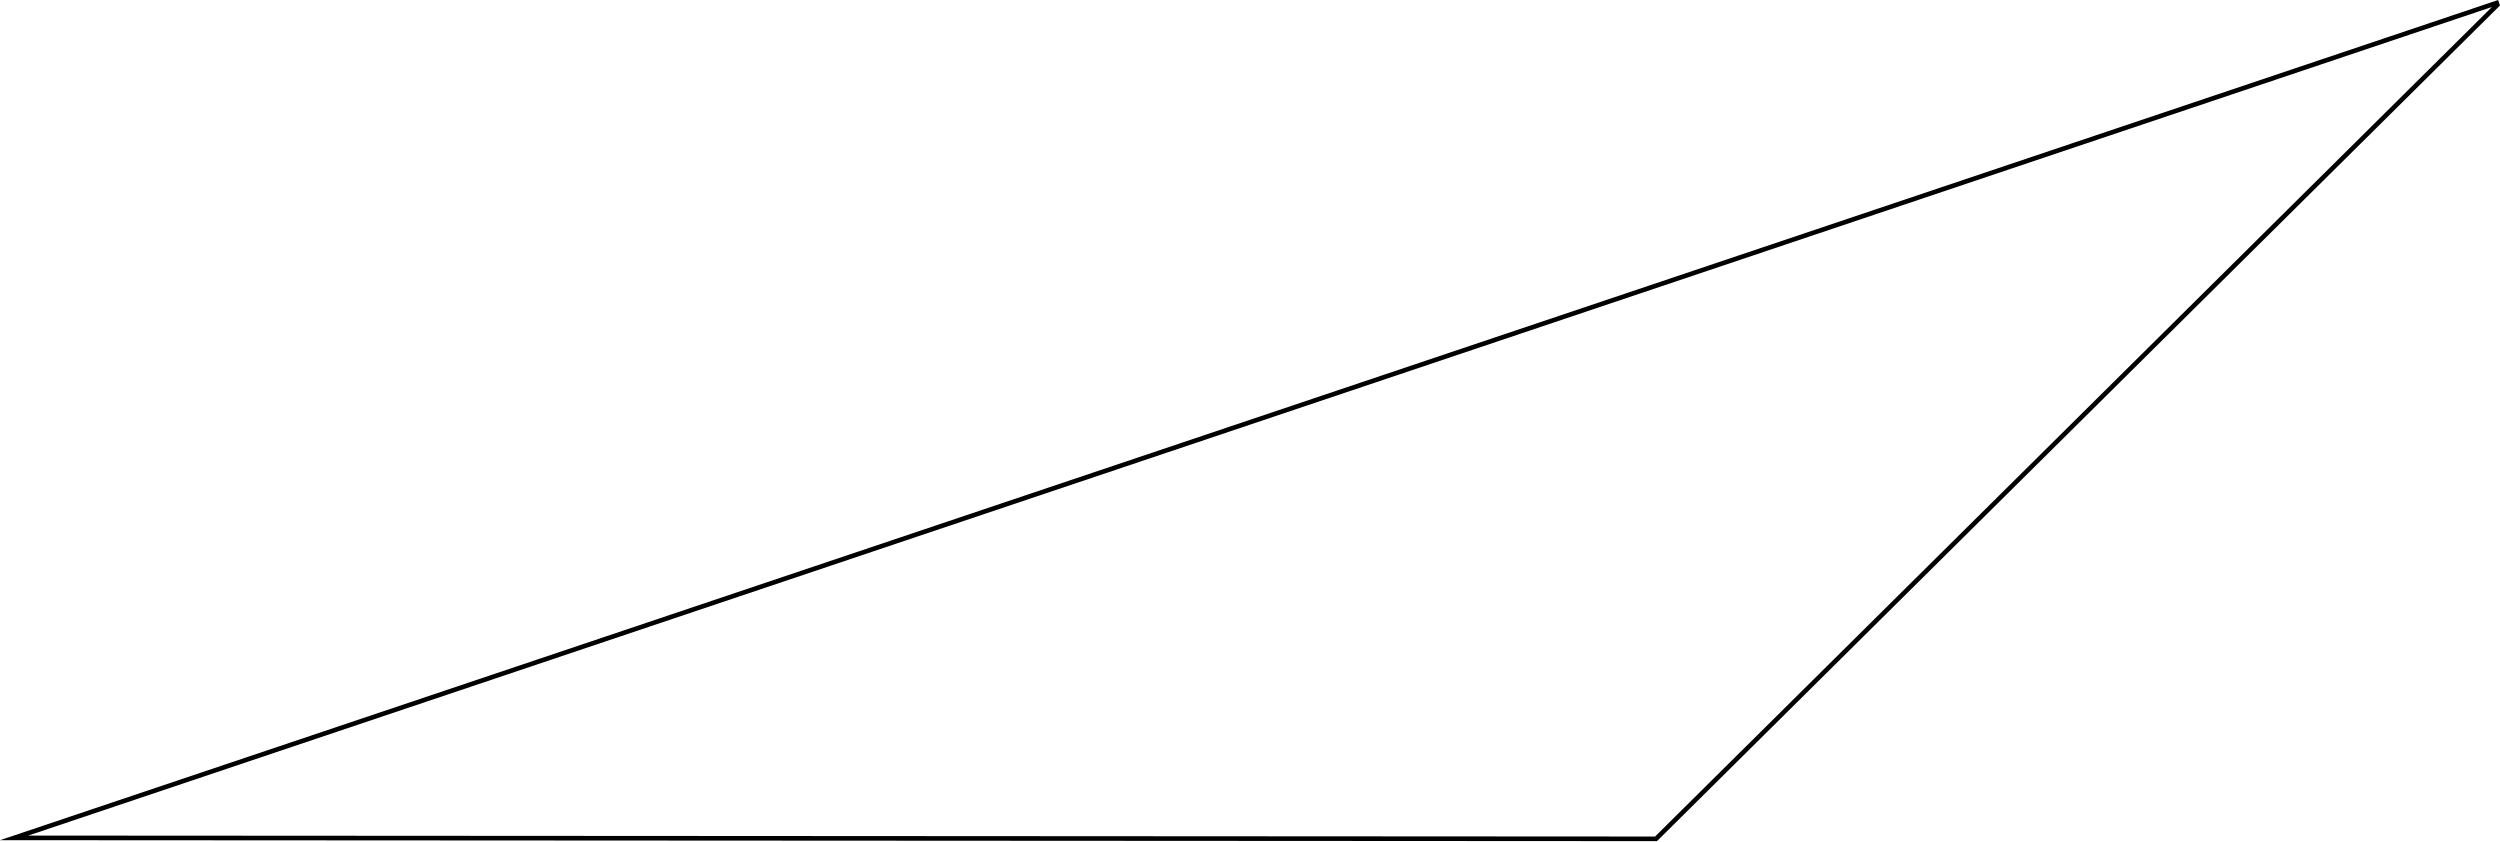
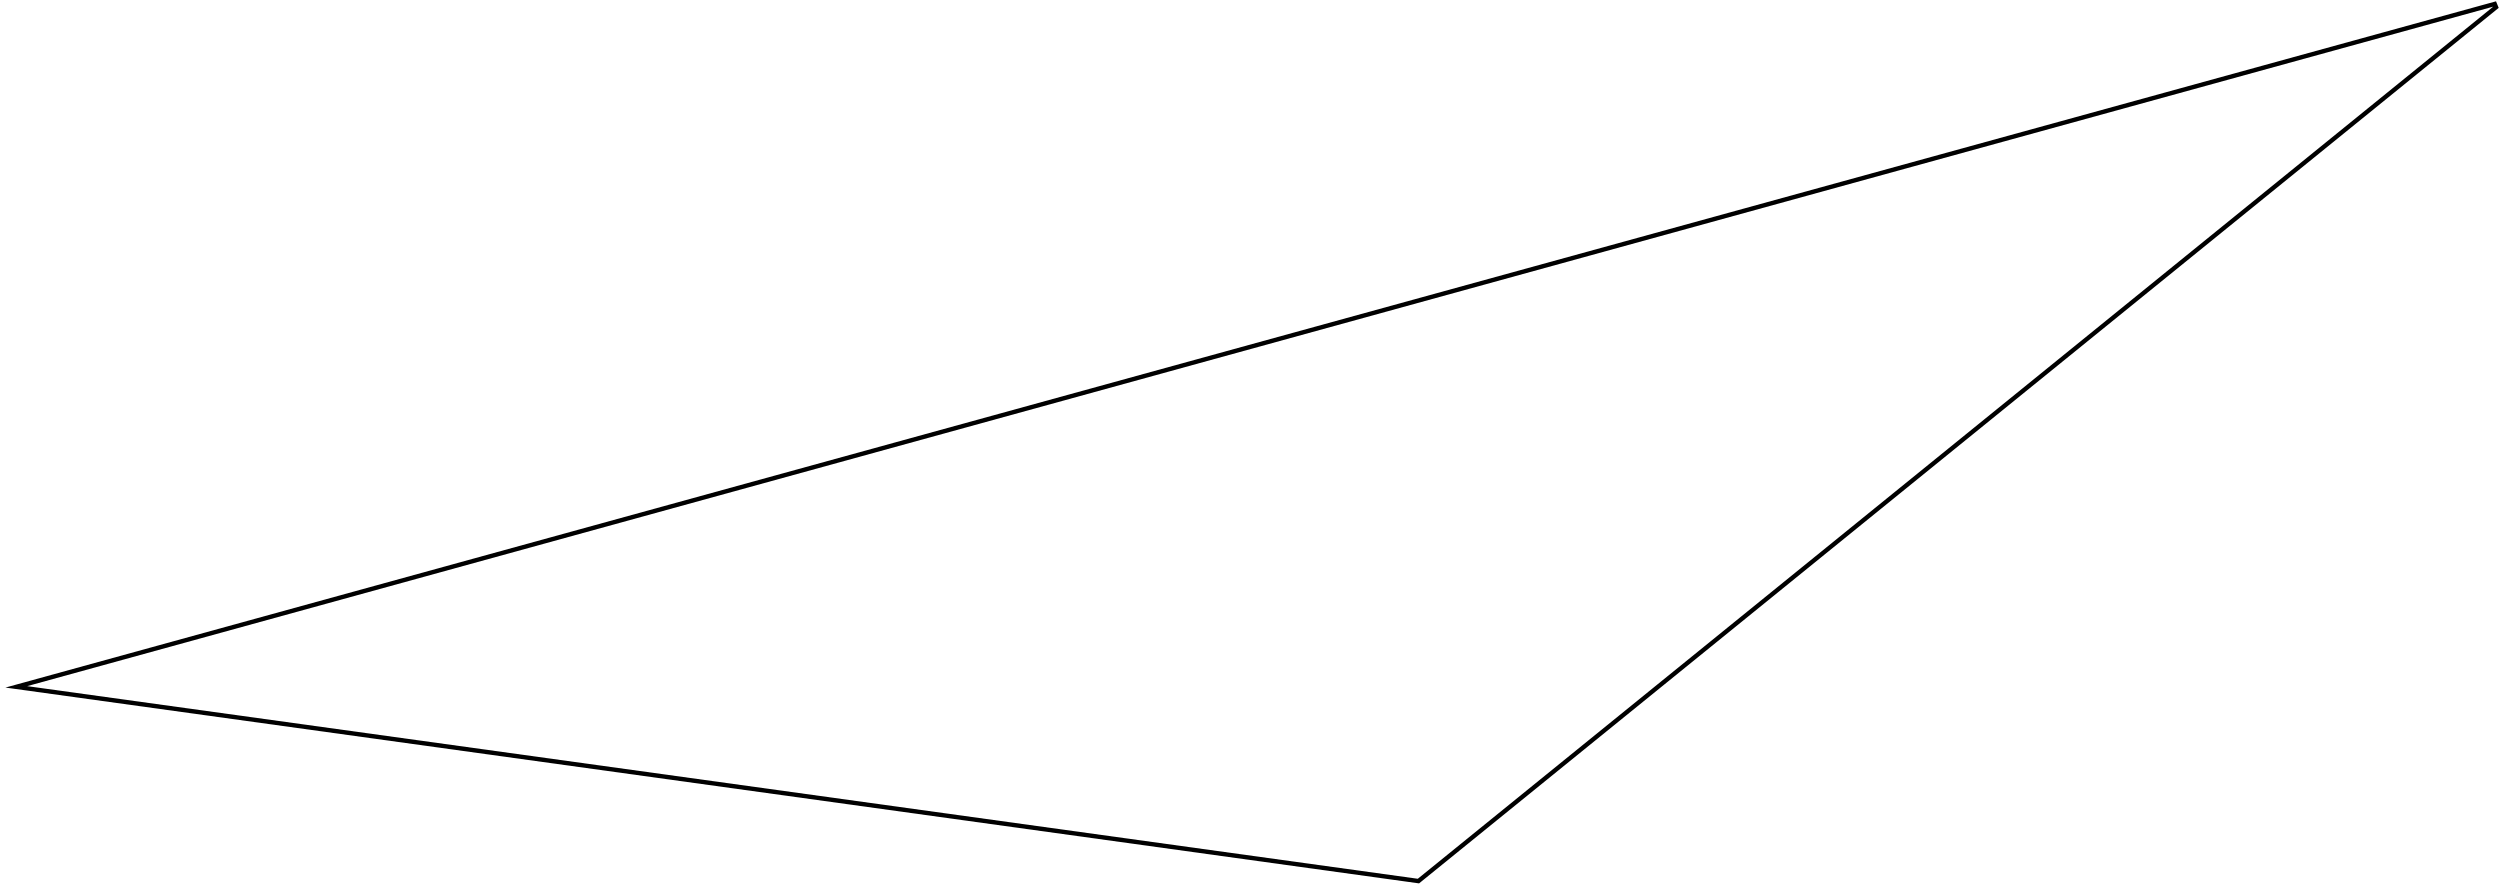
- <svg xmlns="http://www.w3.org/2000/svg" viewBox="0 0 519.47 174.78">
+ <svg xmlns="http://www.w3.org/2000/svg" viewBox="0 0 378.94 134.07">
  <defs>
-     <style>.cls-1{fill:none;stroke:#000;stroke-miterlimit:10;stroke-width:0.96px;fill-rule:evenodd;}</style>
+     <style>
+       .cls-1 {
+         fill: none;
+         stroke: #000;
+         stroke-miterlimit: 10;
+         fill-rule: evenodd;
+         stroke-width: 0.5pt;
+       }
+     </style>
  </defs>
  <g id="Layer_2" data-name="Layer 2">
    <g id="Layer_1-2" data-name="Layer 1">
-       <path class="cls-1" d="M344.1,174.3,2.94,174.1,518.78.61l.14.4Z" />
+       <path class="cls-1" d="M215,133.55,2.47,104.11,378.14.6l.2.49Z" />
    </g>
  </g>
</svg>
